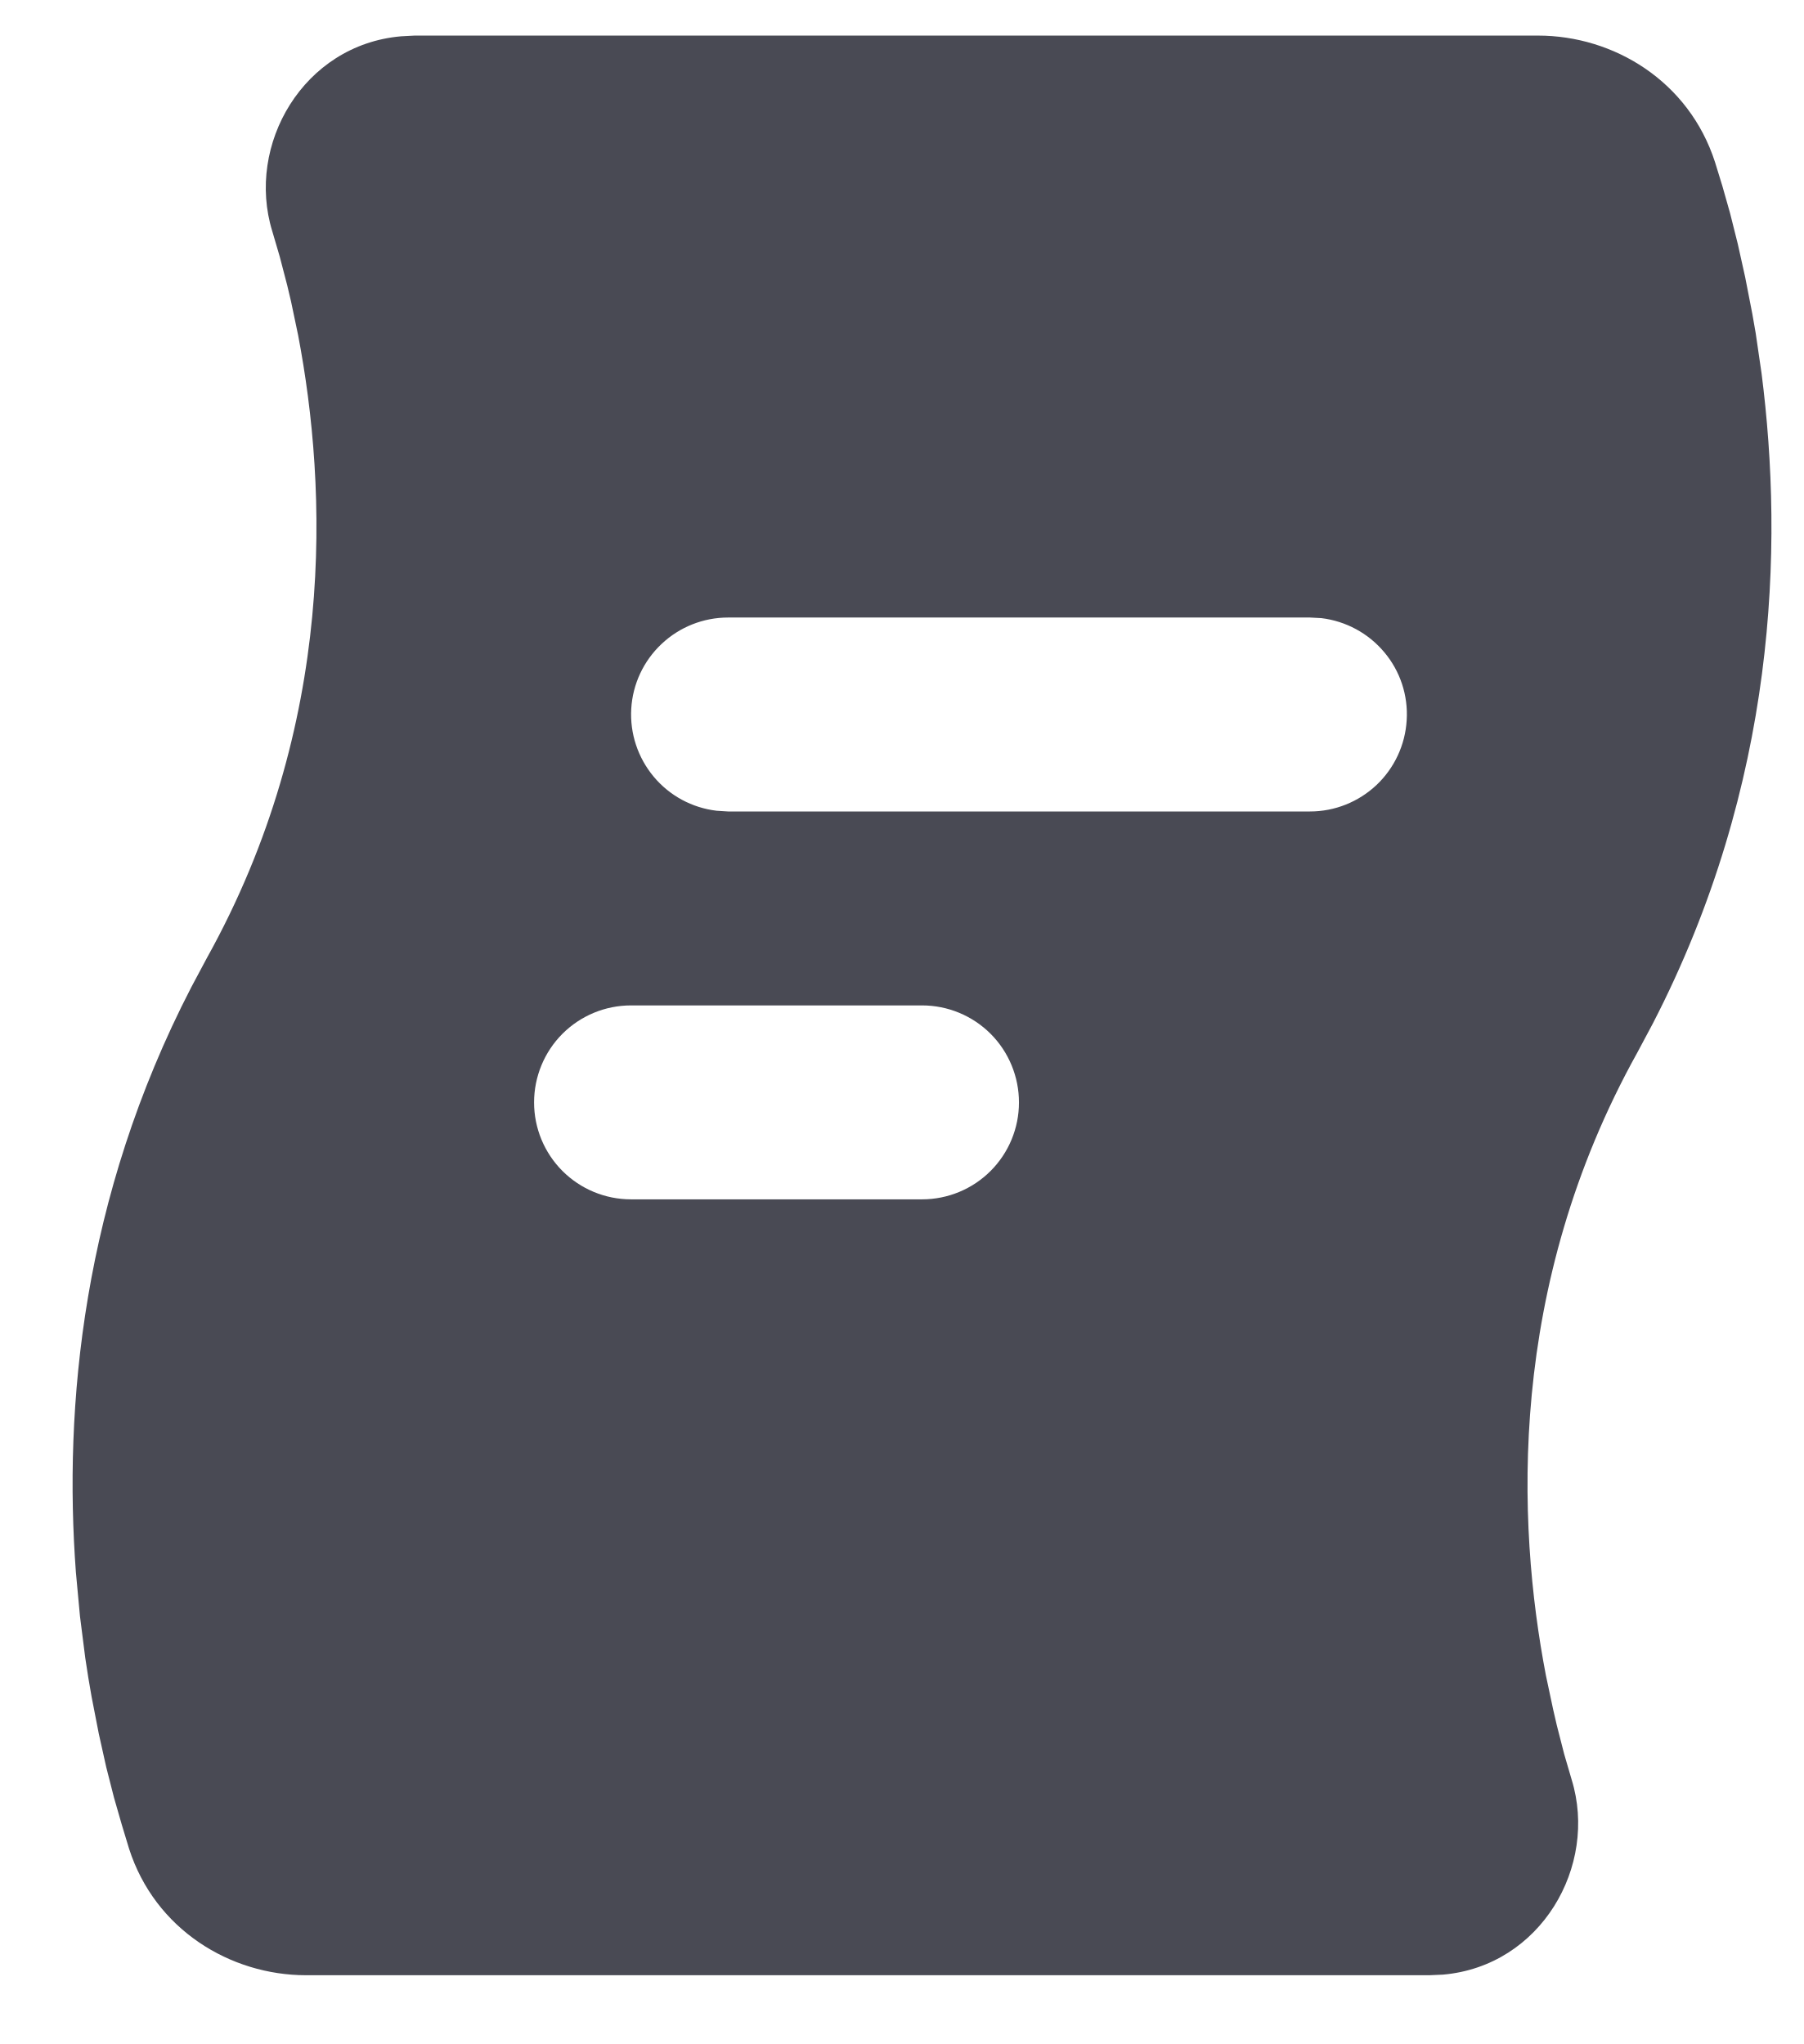
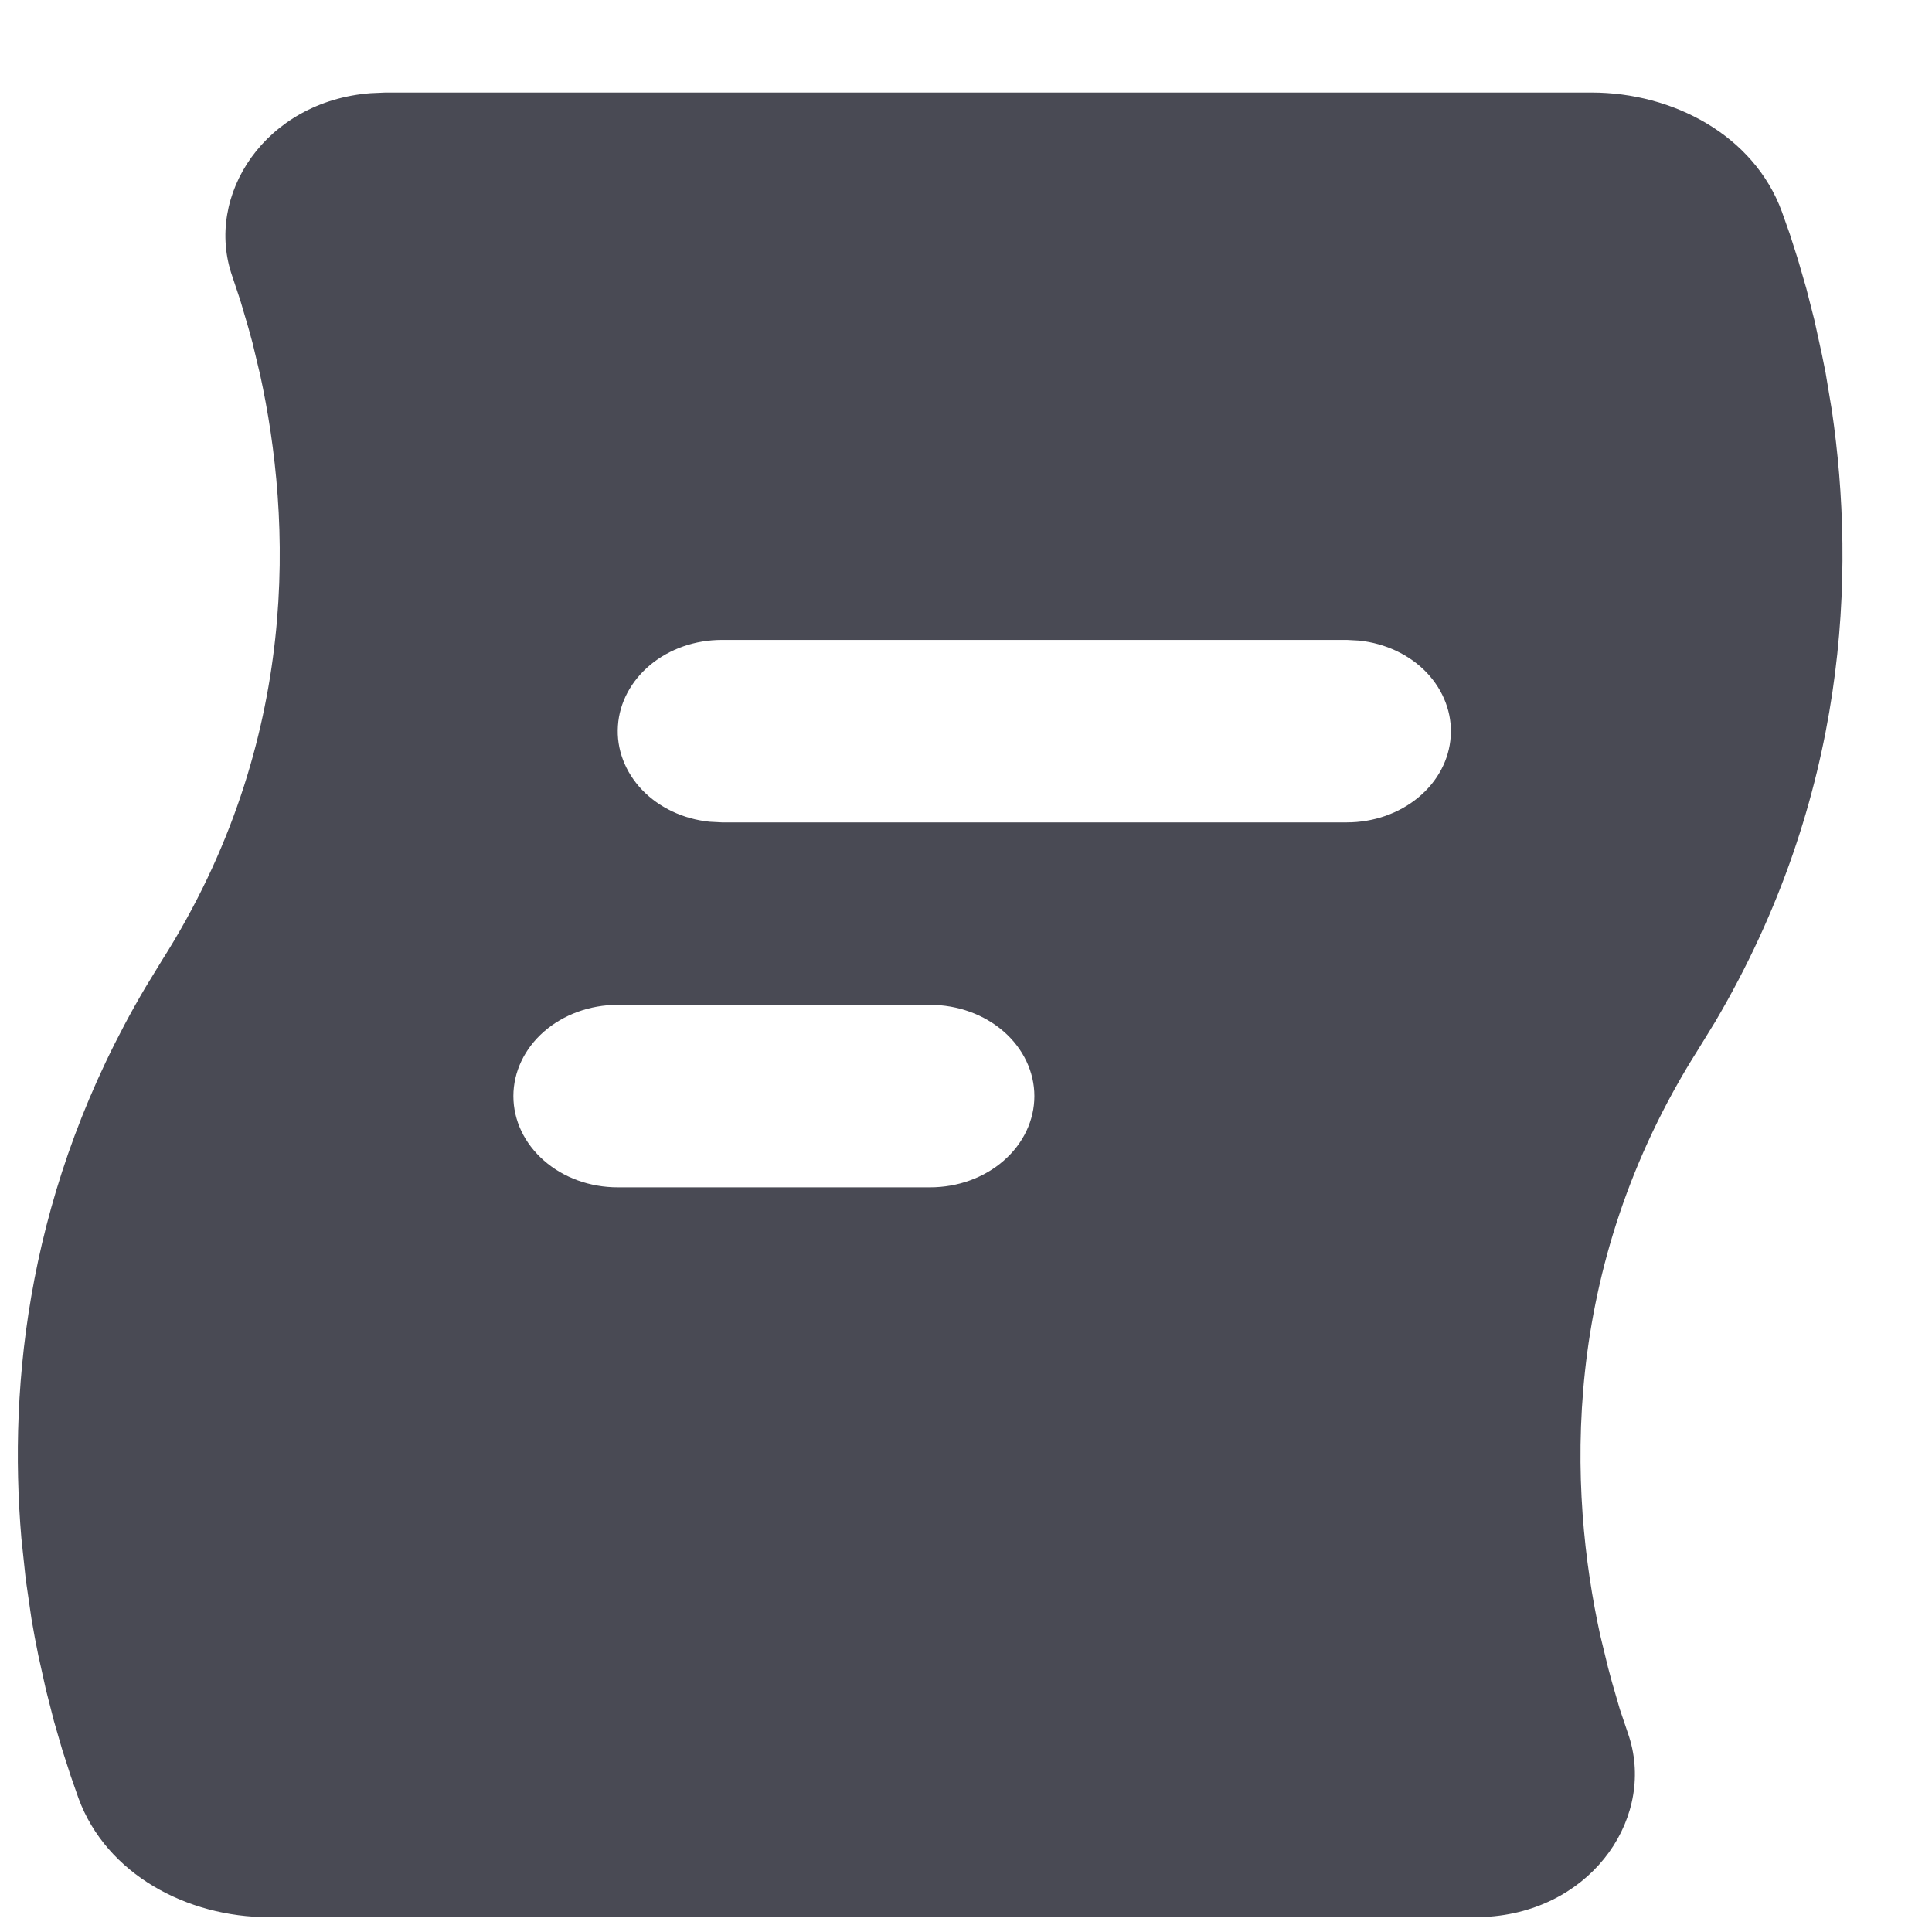
- <svg xmlns="http://www.w3.org/2000/svg" width="15" height="17" viewBox="0 0 15 17" fill="none">
-   <path fill-rule="evenodd" clip-rule="evenodd" d="M12.789 0.296C13.419 0.296 14.044 0.675 14.261 1.349L14.322 1.547L14.386 1.773L14.45 2.028L14.512 2.307L14.571 2.61L14.599 2.77L14.648 3.106C14.833 4.55 14.774 6.518 13.743 8.514L13.615 8.754C12.532 10.702 12.61 12.663 12.855 13.936L12.915 14.218L12.945 14.348L13.007 14.59L13.069 14.802C13.29 15.52 12.813 16.352 11.999 16.423L11.886 16.428H2.545C1.916 16.428 1.289 16.049 1.073 15.375L1.013 15.177L0.948 14.951L0.883 14.696L0.821 14.417L0.762 14.114C0.743 14.009 0.725 13.9 0.709 13.789L0.665 13.442L0.631 13.076C0.529 11.701 0.683 9.966 1.591 8.21L1.719 7.97C2.802 6.023 2.722 4.061 2.479 2.788L2.42 2.507L2.389 2.376L2.326 2.134L2.264 1.923C2.043 1.205 2.521 0.373 3.335 0.302L3.448 0.296H12.789ZM7.667 8.362H5.247C5.033 8.362 4.828 8.447 4.677 8.598C4.526 8.749 4.441 8.955 4.441 9.169C4.441 9.383 4.526 9.588 4.677 9.739C4.828 9.89 5.033 9.975 5.247 9.975H7.667C7.881 9.975 8.086 9.89 8.237 9.739C8.388 9.588 8.473 9.383 8.473 9.169C8.473 8.955 8.388 8.749 8.237 8.598C8.086 8.447 7.881 8.362 7.667 8.362ZM10.893 5.136H6.054C5.848 5.136 5.65 5.215 5.501 5.356C5.351 5.497 5.261 5.69 5.249 5.895C5.237 6.1 5.304 6.302 5.436 6.46C5.568 6.618 5.755 6.719 5.959 6.743L6.054 6.749H10.893C11.099 6.749 11.296 6.67 11.446 6.529C11.595 6.388 11.685 6.195 11.697 5.99C11.71 5.784 11.643 5.582 11.511 5.425C11.379 5.267 11.192 5.166 10.988 5.141L10.893 5.136Z" fill="#494A54" />
+ <svg xmlns="http://www.w3.org/2000/svg" width="18" height="18" viewBox="0 0 18 18" fill="none">
+   <path fill-rule="evenodd" clip-rule="evenodd" d="M14.829 0.862C15.588 0.862 16.341 1.262 16.601 1.971L16.675 2.18L16.751 2.418L16.829 2.687L16.904 2.981L16.974 3.301L17.008 3.469L17.067 3.823C17.29 5.345 17.219 7.419 15.978 9.523L15.823 9.775C14.521 11.828 14.615 13.894 14.909 15.236L14.981 15.533L15.018 15.671L15.092 15.926L15.167 16.148C15.433 16.905 14.859 17.782 13.879 17.857L13.743 17.862H2.502C1.745 17.862 0.991 17.463 0.731 16.753L0.658 16.544L0.581 16.306L0.503 16.037L0.428 15.743L0.357 15.423C0.334 15.313 0.313 15.199 0.293 15.081L0.24 14.715L0.199 14.329C0.076 12.881 0.262 11.053 1.354 9.201L1.508 8.949C2.811 6.897 2.716 4.83 2.423 3.489L2.352 3.192L2.314 3.054L2.239 2.799L2.165 2.577C1.899 1.82 2.473 0.943 3.453 0.868L3.59 0.862H14.829ZM8.666 9.362H5.754C5.497 9.362 5.25 9.452 5.068 9.611C4.886 9.77 4.783 9.987 4.783 10.212C4.783 10.438 4.886 10.654 5.068 10.813C5.25 10.973 5.497 11.062 5.754 11.062H8.666C8.923 11.062 9.17 10.973 9.352 10.813C9.534 10.654 9.637 10.438 9.637 10.212C9.637 9.987 9.534 9.77 9.352 9.611C9.17 9.452 8.923 9.362 8.666 9.362ZM12.549 5.962H6.725C6.477 5.962 6.239 6.045 6.059 6.194C5.88 6.343 5.771 6.546 5.757 6.762C5.742 6.979 5.823 7.191 5.981 7.358C6.14 7.524 6.365 7.631 6.611 7.656L6.725 7.662H12.549C12.796 7.662 13.034 7.579 13.214 7.43C13.394 7.281 13.502 7.078 13.516 6.862C13.531 6.646 13.45 6.433 13.292 6.266C13.133 6.1 12.908 5.994 12.662 5.968L12.549 5.962Z" fill="#494A54" />
</svg>
